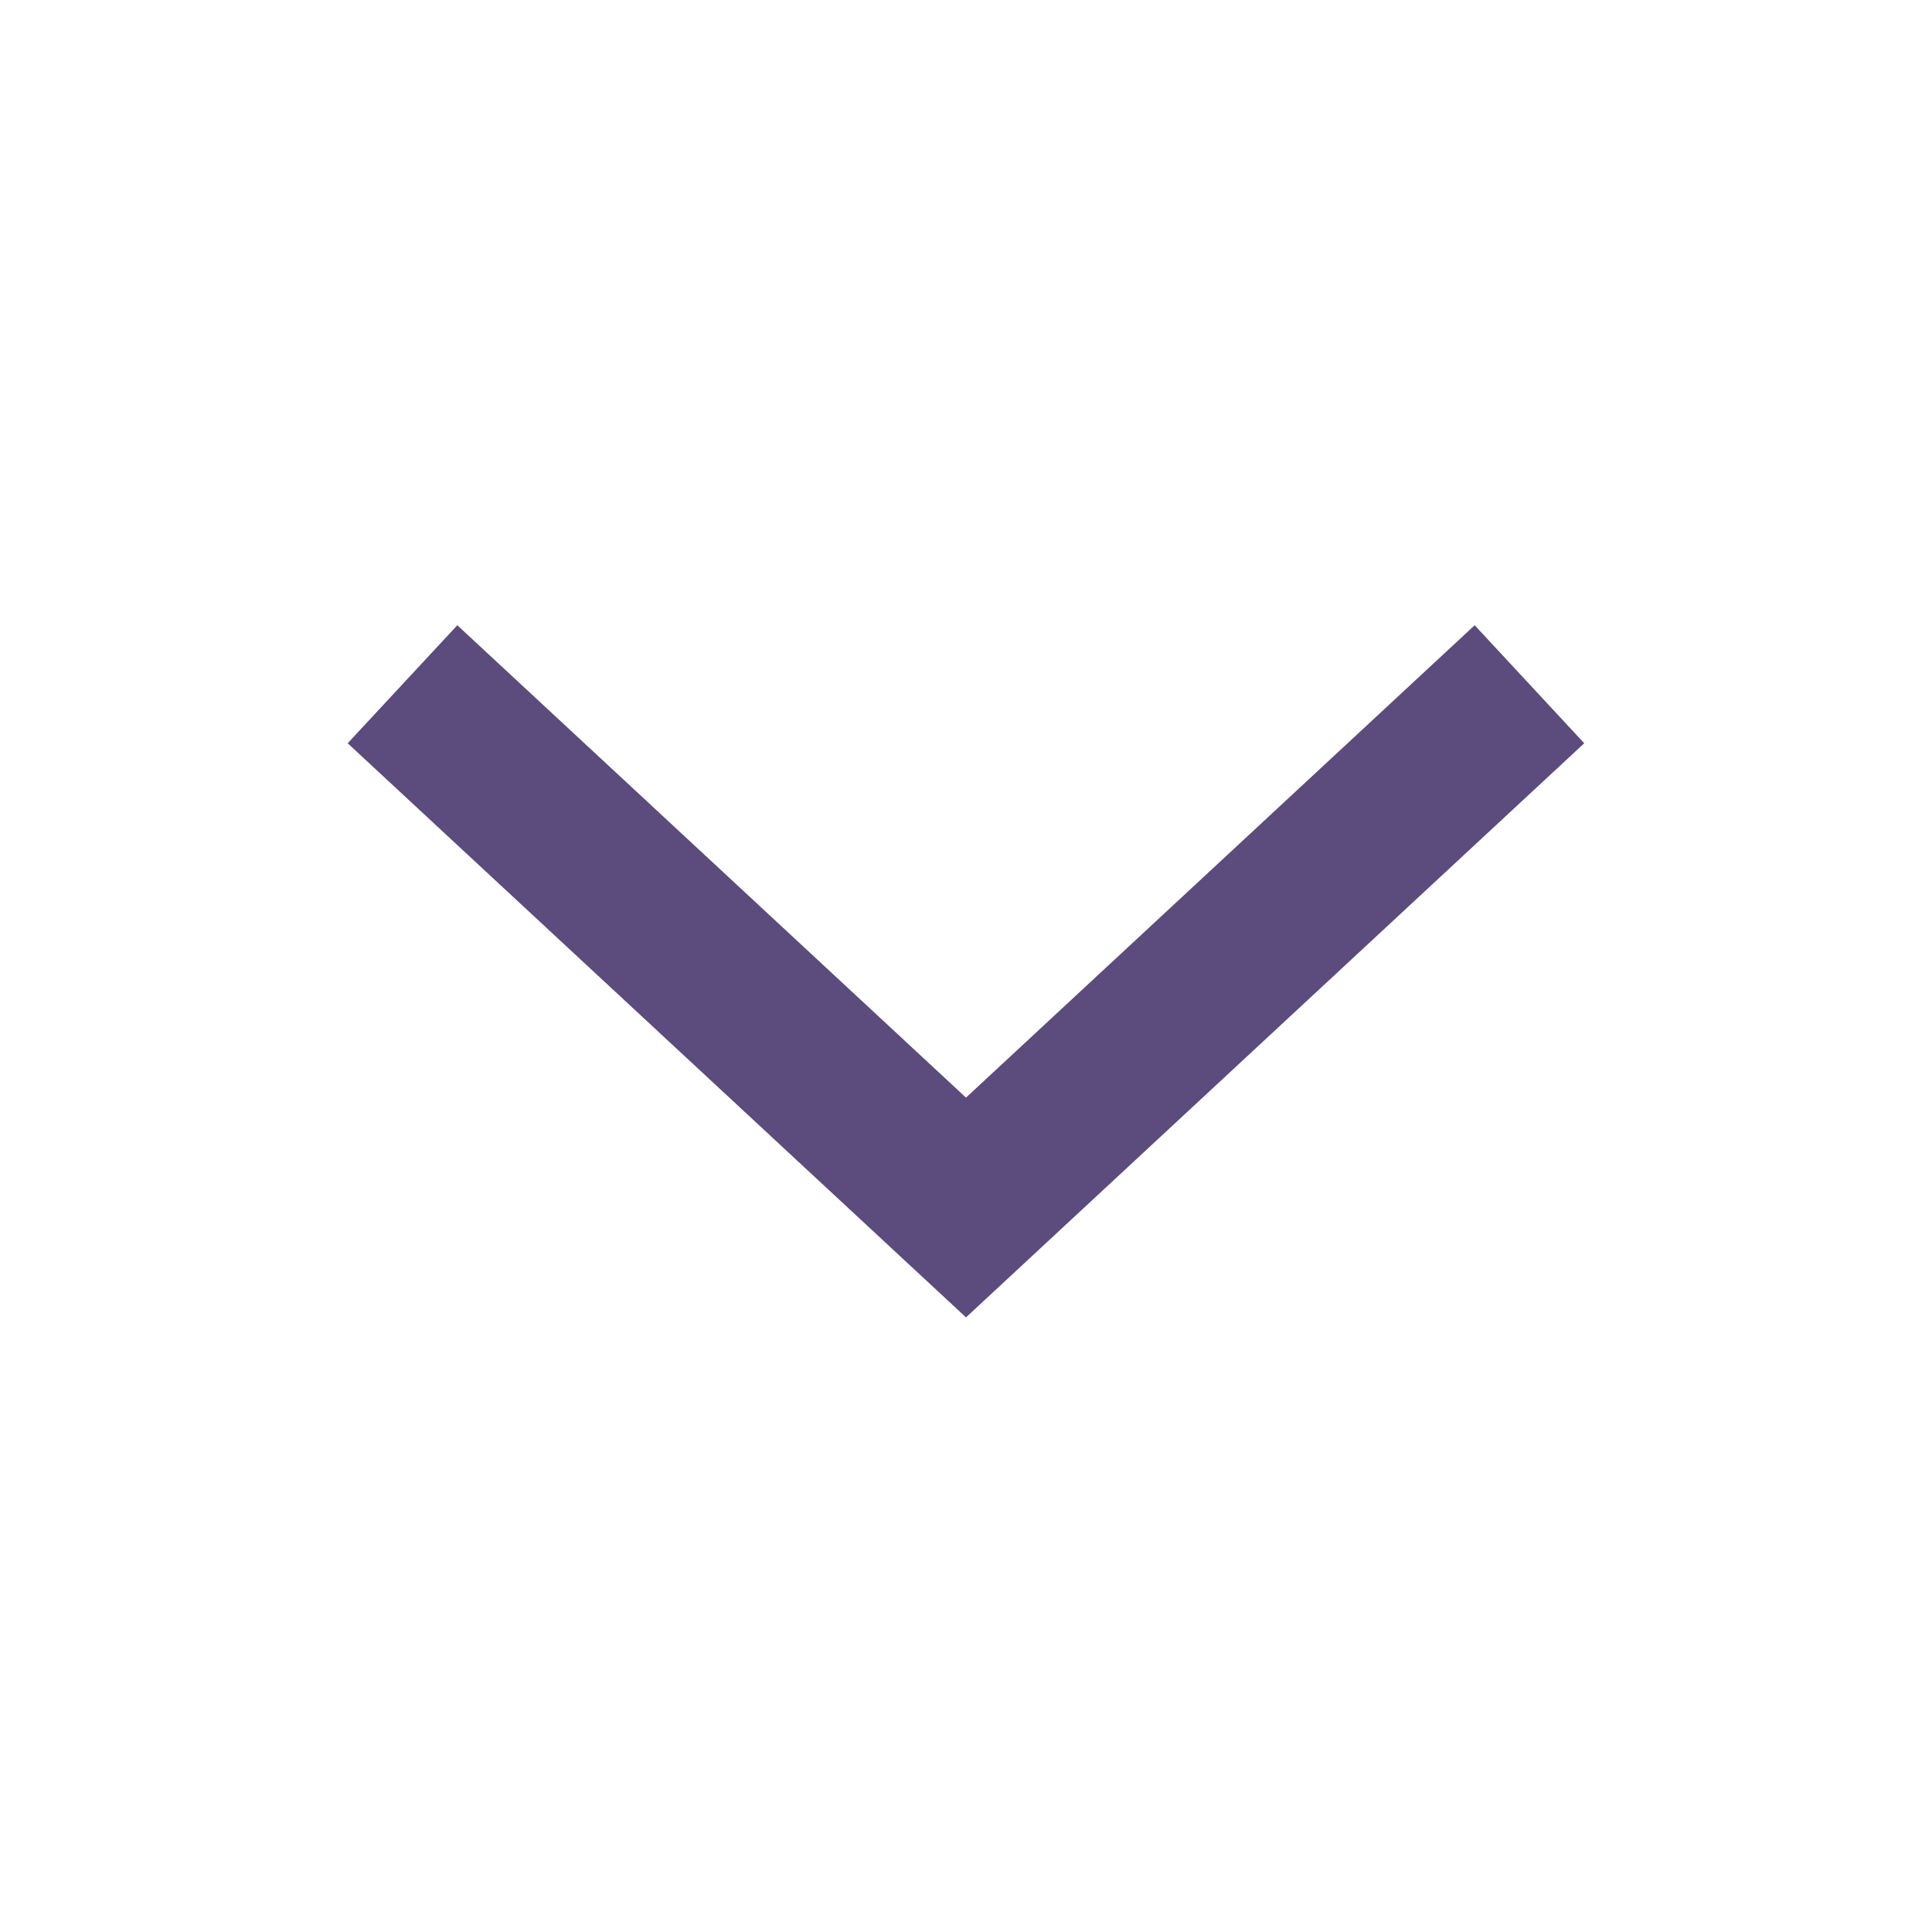
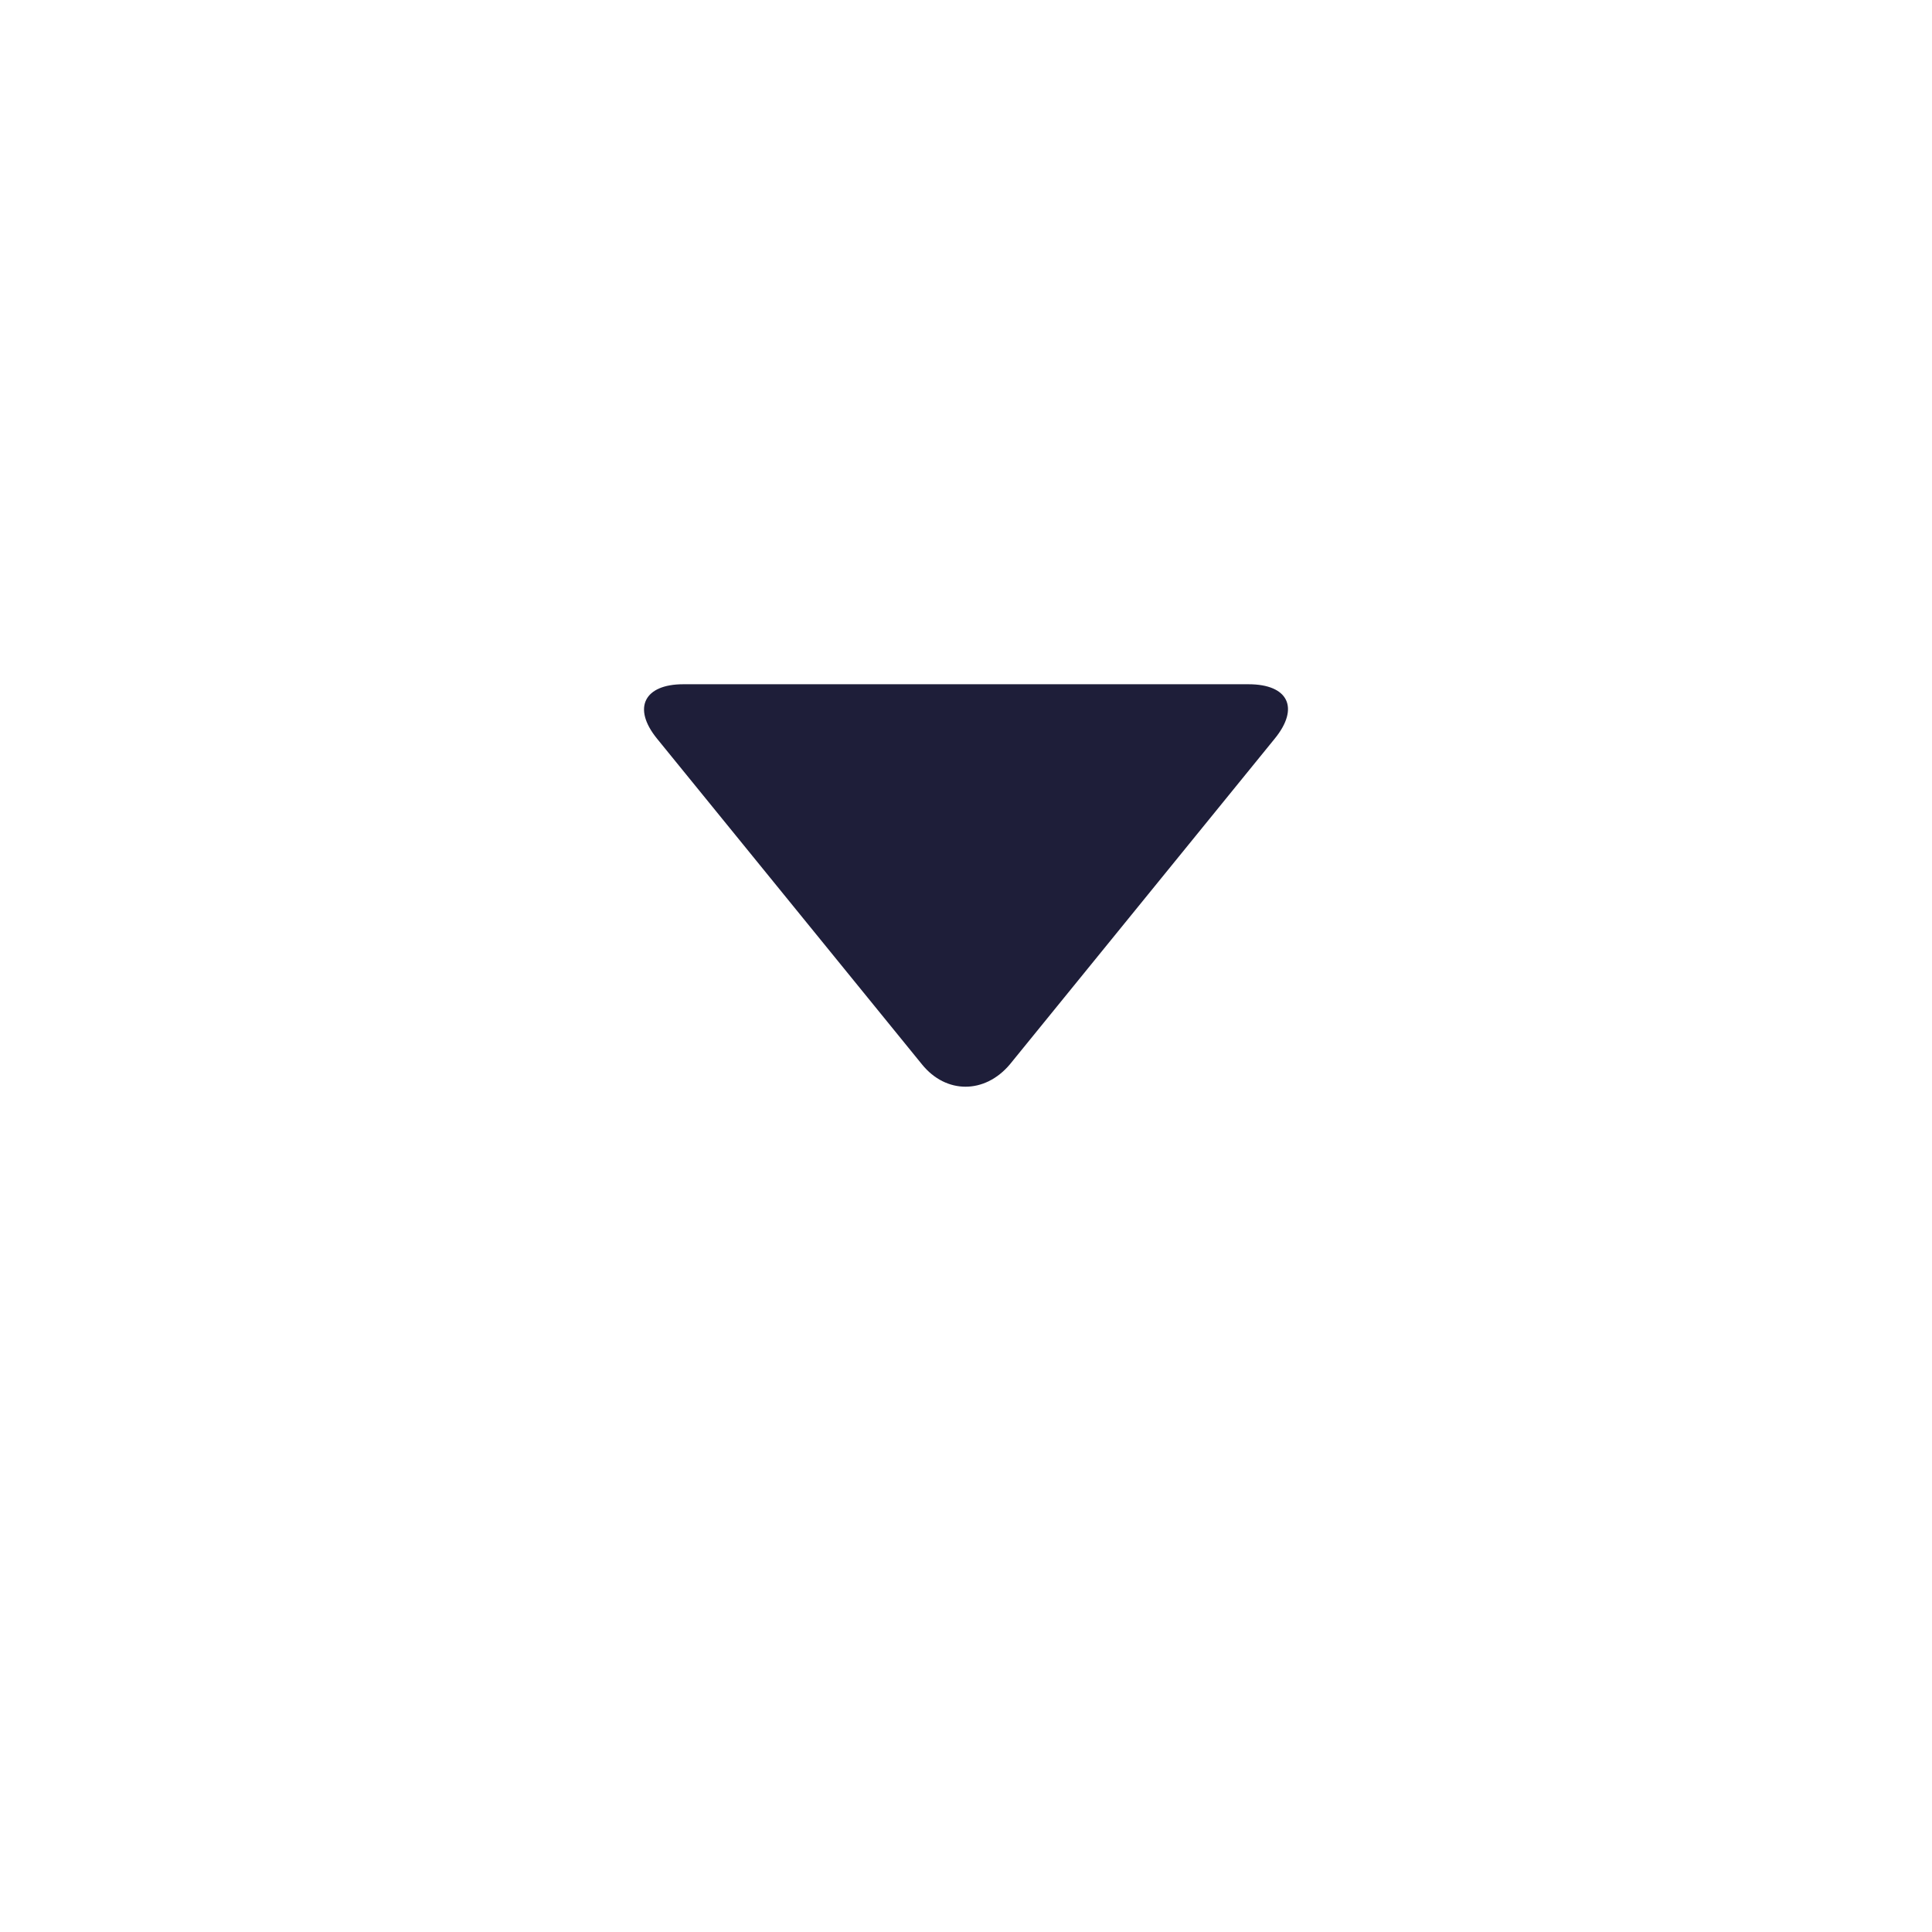
- <svg xmlns="http://www.w3.org/2000/svg" width="24px" height="24px" viewBox="0 0 24 24" version="1.1">
-   <g id="ic-arrow-down" stroke="none" stroke-width="1" fill="none" fill-rule="evenodd">
-     <g id="ic-arrow-drop-down">
-       <g id="Group_8822" transform="translate(4, 7)" fill="#5C4B7D">
-         <polygon id="Path_18879" points="8 9.365 0.319 2.233 1.681 0.767 8 6.635 14.319 0.767 15.68 2.233" />
-       </g>
-       <polygon id="Rectangle_4407" points="0 0 24 0 24 24 0 24" />
-     </g>
-   </g>
+ <svg xmlns="http://www.w3.org/2000/svg" width="24" height="24" viewBox="0 0 24 24" version="1.1" id="svg4" style="fill:none">
+   <defs id="defs8" />
+   <path d="m 15.835,9.176 -3.29,4.046 c -0.312,0.37 -0.793,0.37 -1.092,0 L 8.162,9.176 c -0.312,-0.383 -0.156,-0.676 0.325,-0.676 h 7.023 c 0.494,0 0.637,0.294 0.325,0.676 z" id="path2" style="fill:#1e1e39;stroke-width:1" />
</svg>
